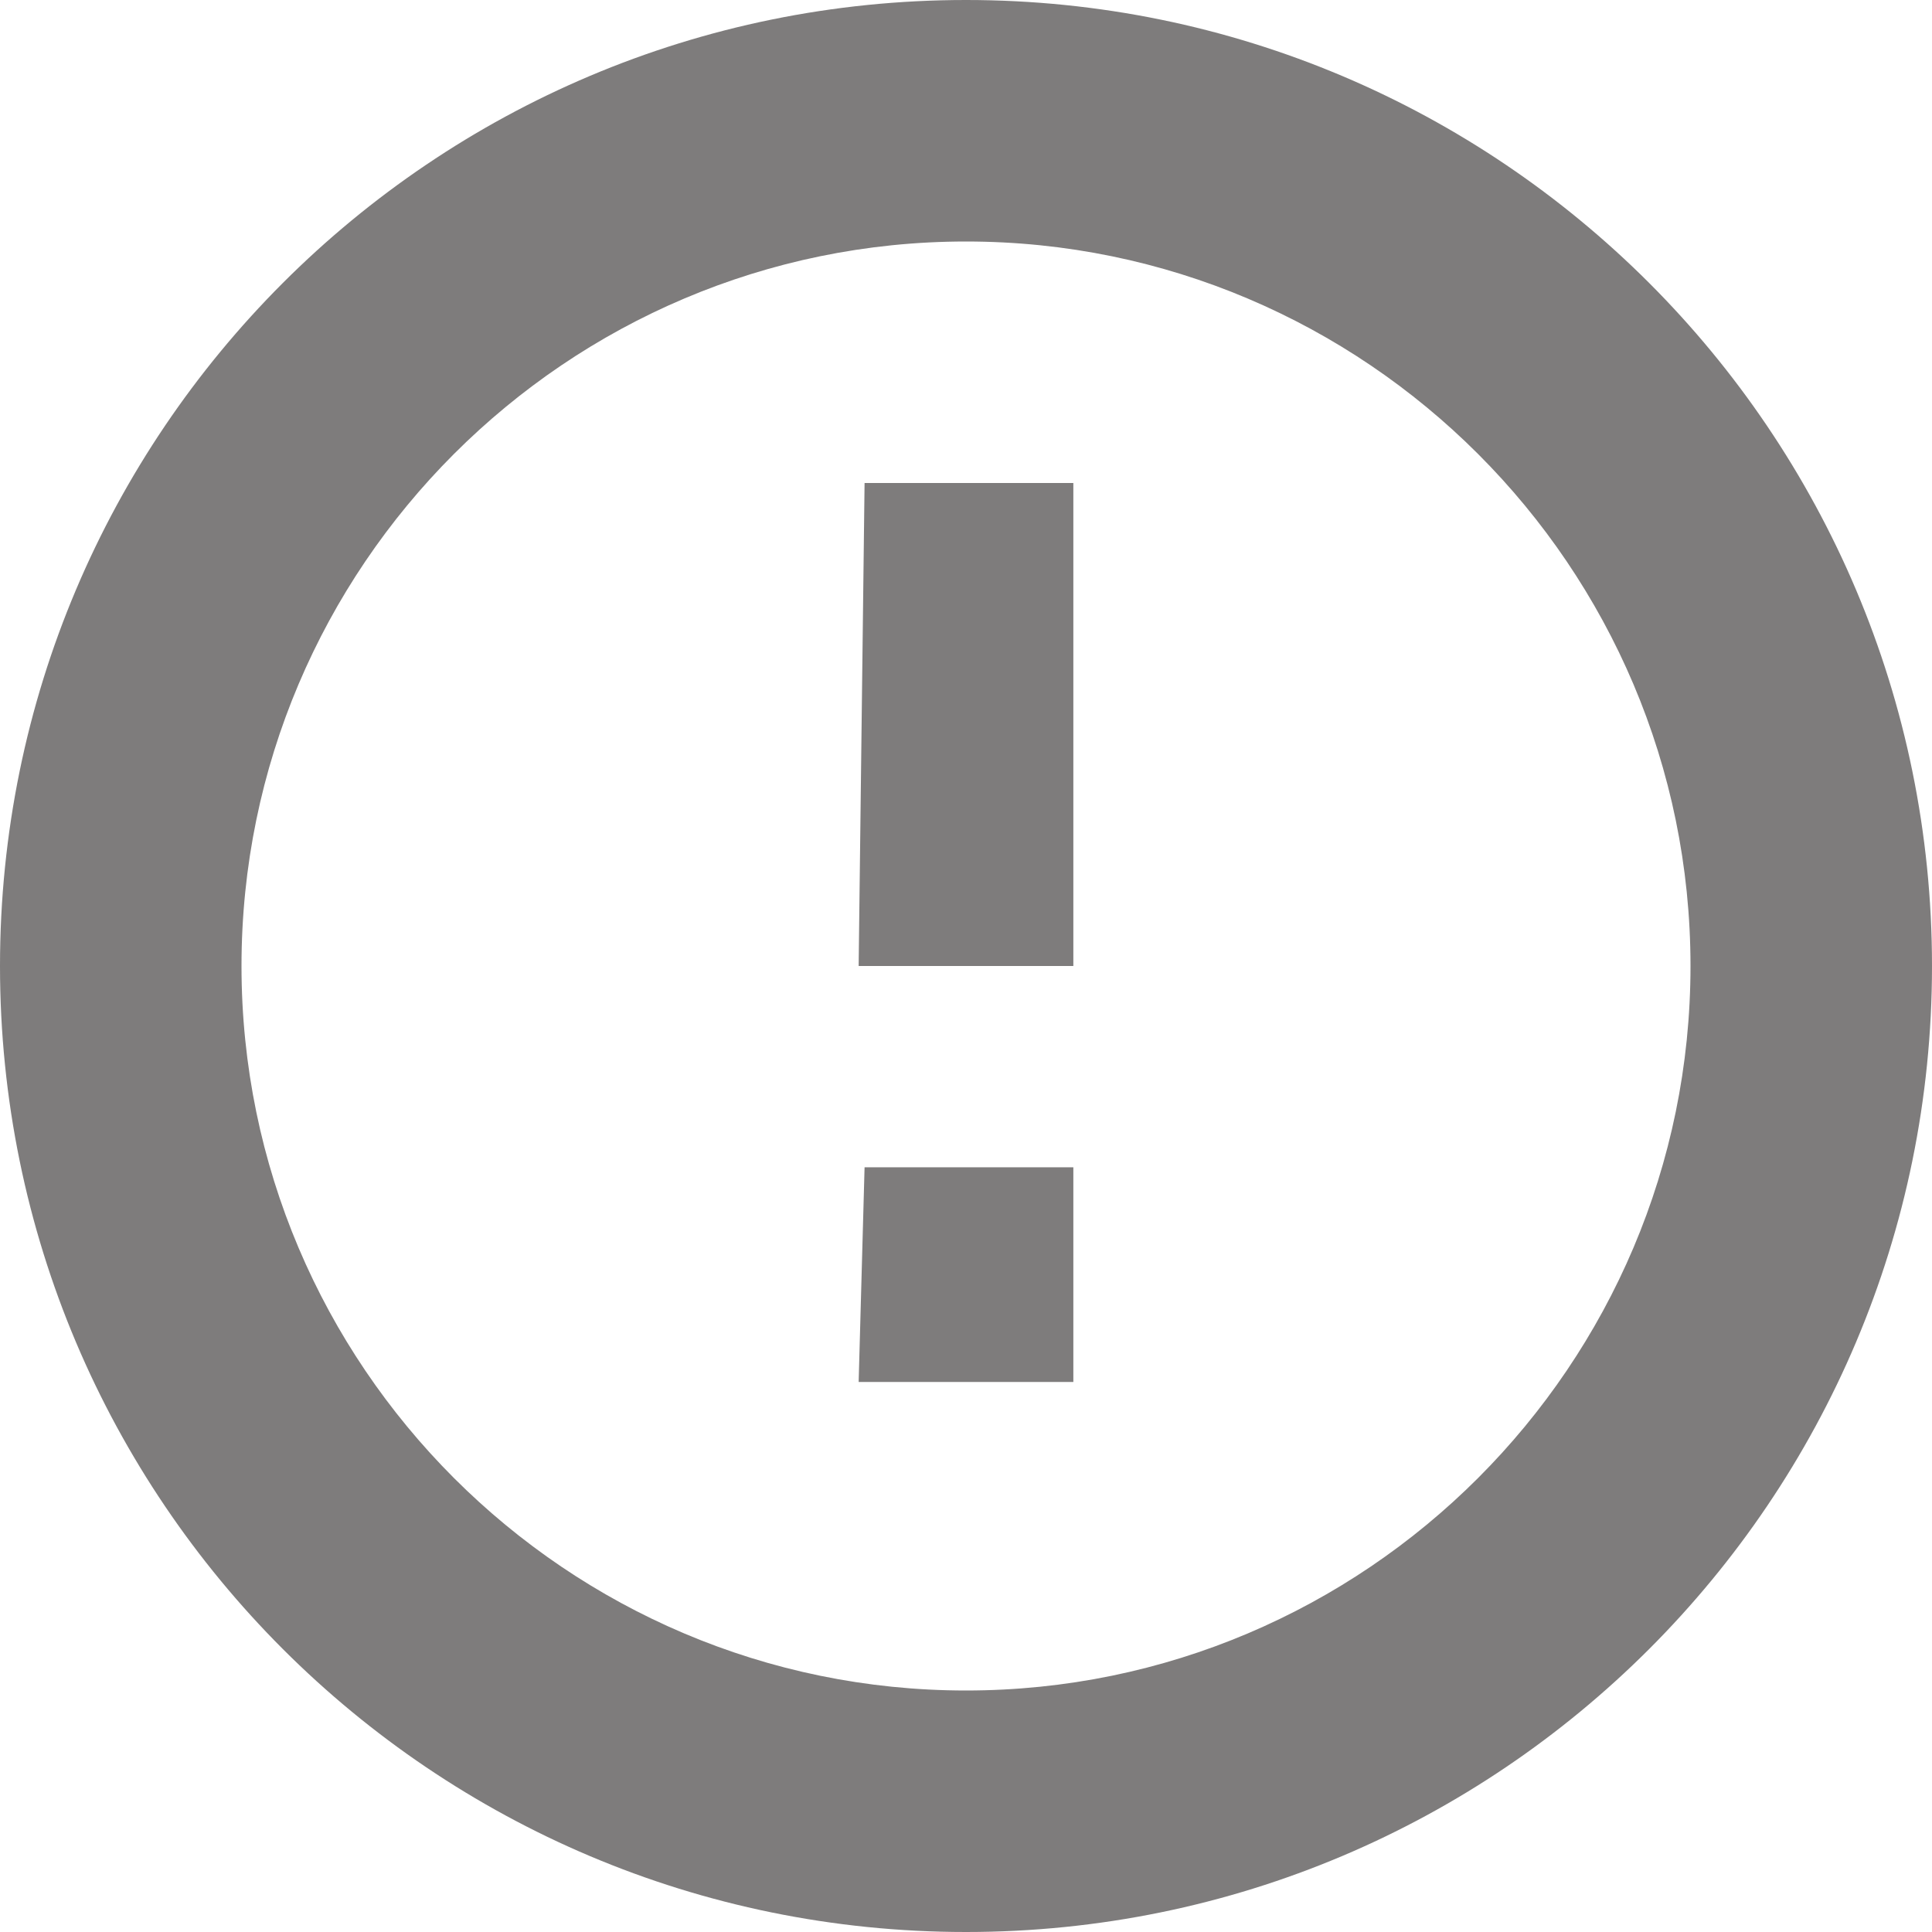
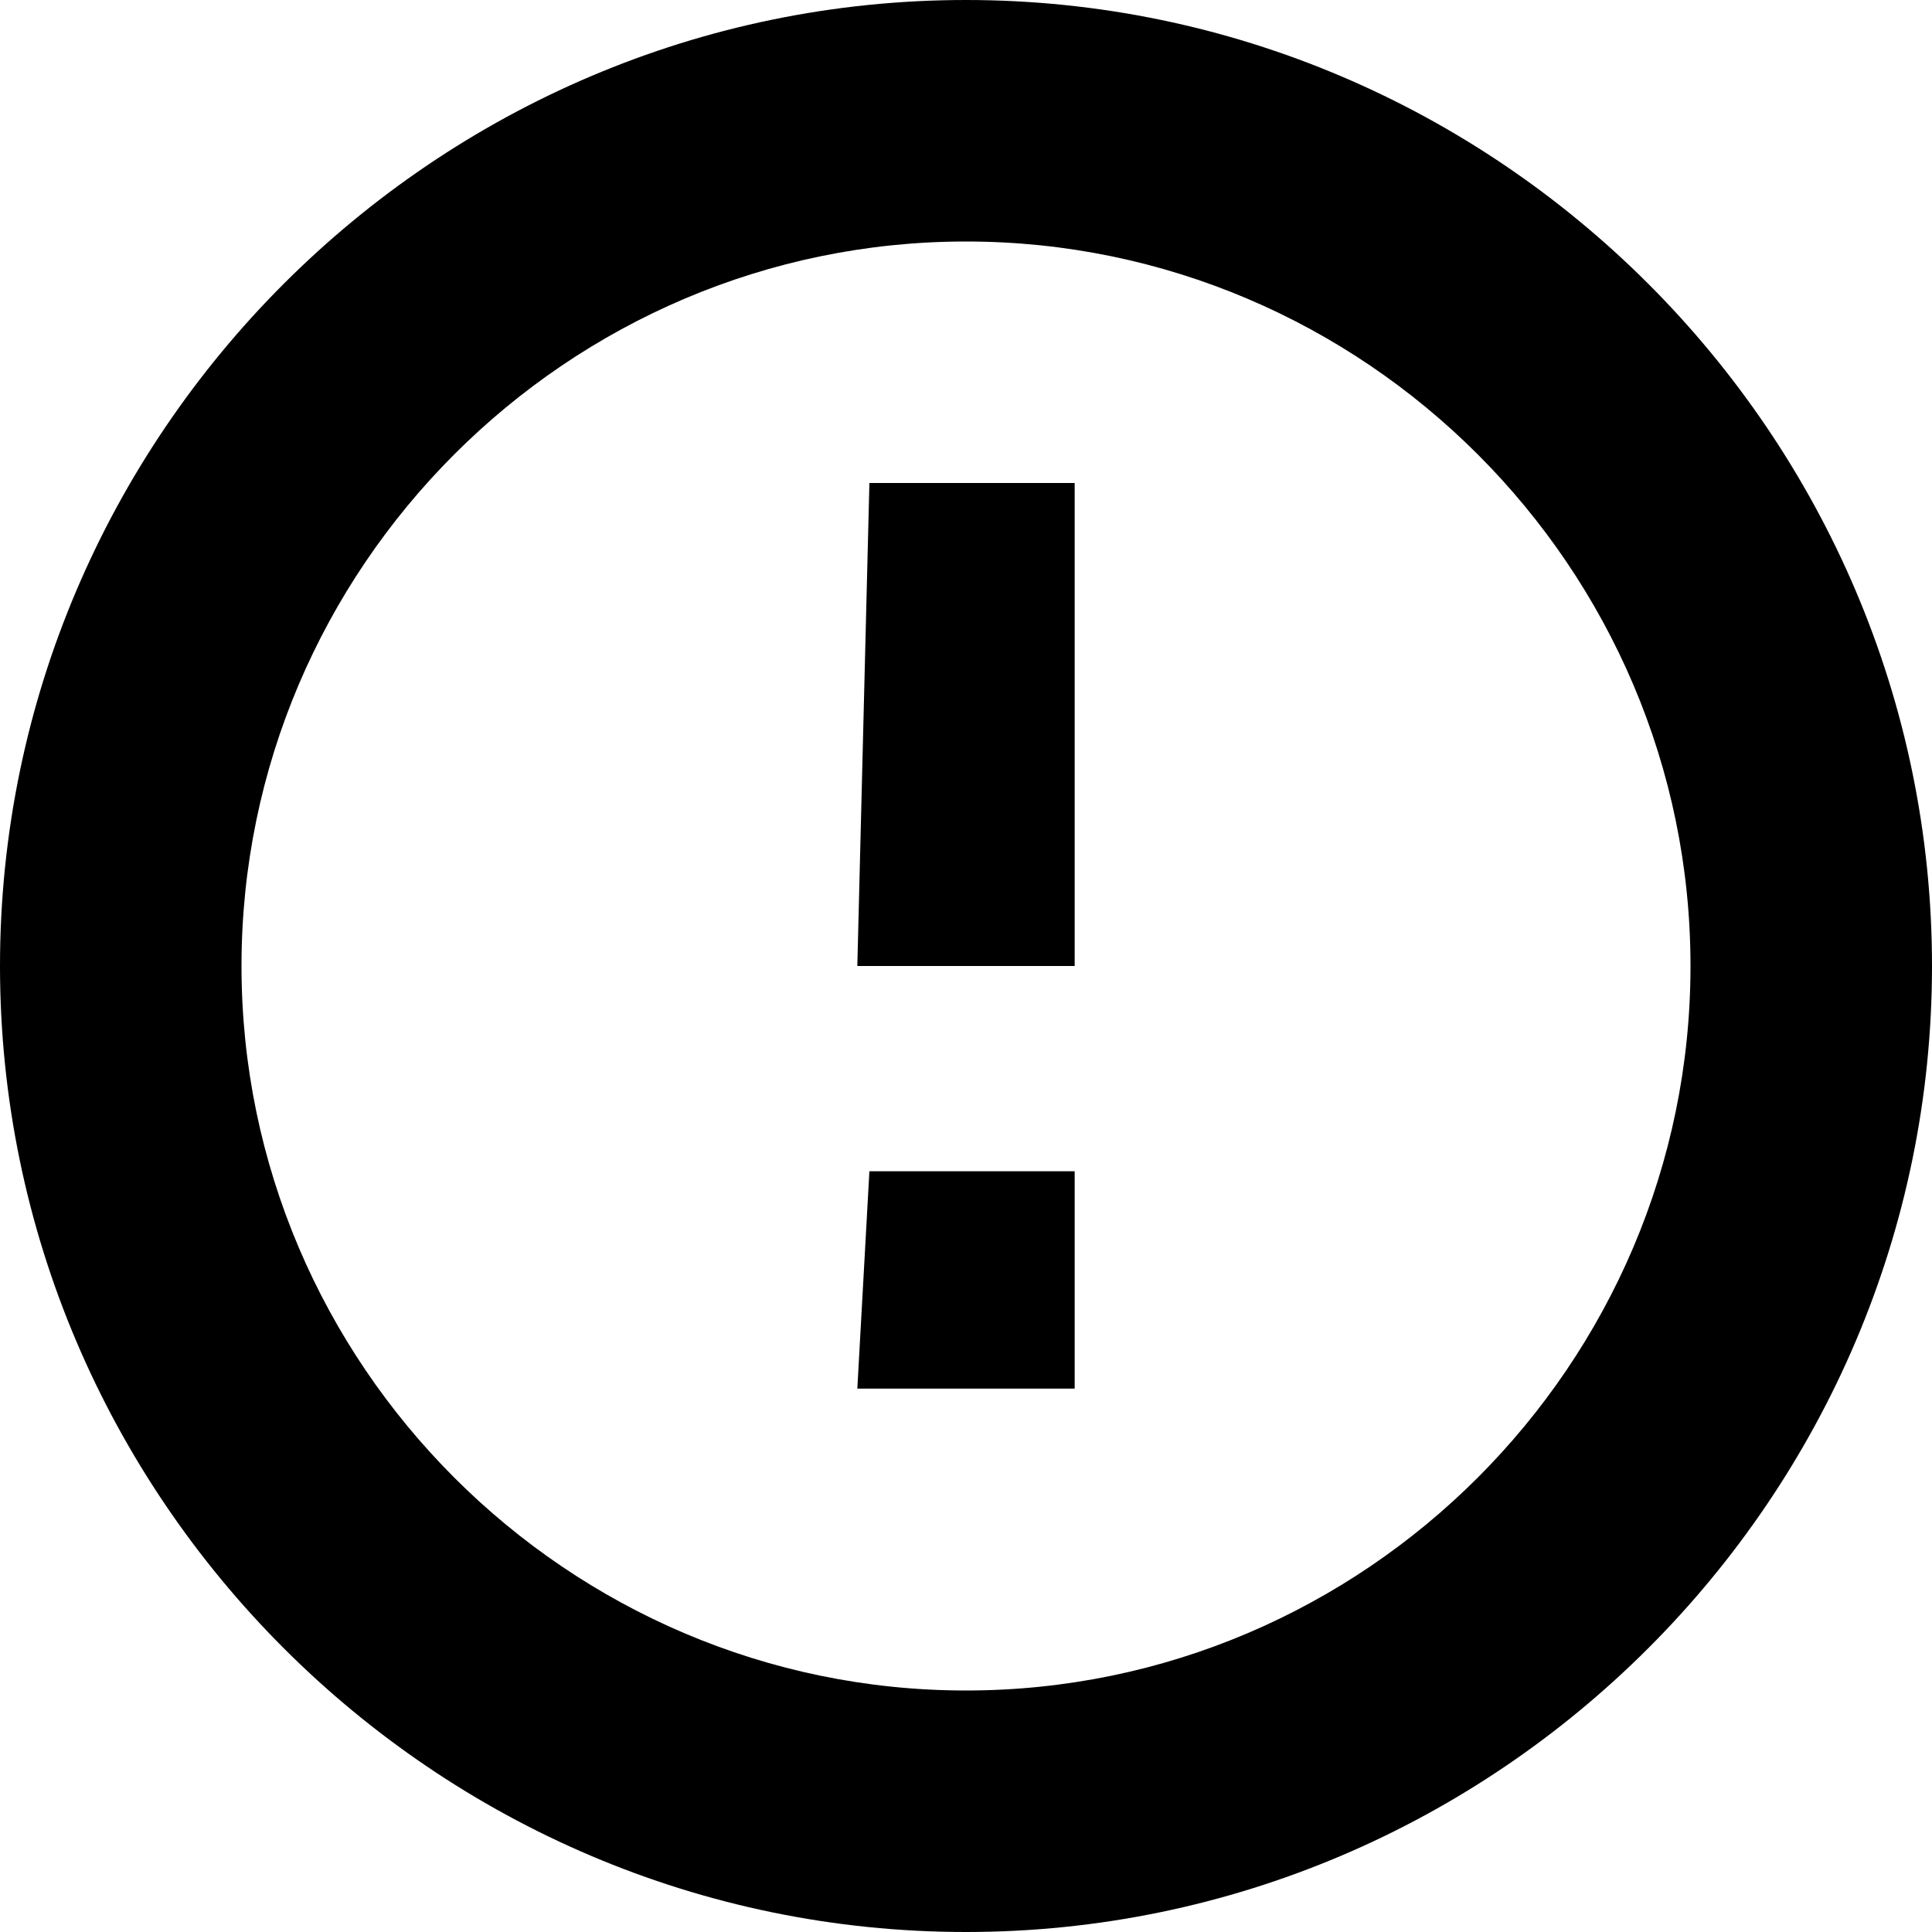
- <svg xmlns="http://www.w3.org/2000/svg" width="16px" height="16px" viewBox="0 0 16 16" version="1.1">
-   <defs />
-   <g id="Page-1" stroke="none" stroke-width="1" fill="none" fill-rule="evenodd">
-     <g id="Group" fill="#7E7C7C">
-       <path d="M8,0 C3.581,0 0,3.581 0,8 C0,12.419 3.581,16 8,16 C12.419,16 16,12.419 16,8 C16,3.581 12.419,0 8,0 M8,2 C11.308,2 14,4.692 14,8 C14,11.308 11.308,14 8,14 C4.692,14 2,11.308 2,8 C2,4.692 4.692,2 8,2" id="Fill-1" />
-       <path d="M7.16,4 L8.889,4 L8.889,8 L7.111,8 L7.16,4 Z M7.16,9.667 L8.889,9.667 L8.889,11.445 L7.111,11.445 L7.16,9.667 Z" id="Combined-Shape" />
-     </g>
-   </g>
+ <svg xmlns="http://www.w3.org/2000/svg" viewBox="0 0 16 16" enable-background="new 0 0 16 16">
+   <path d="m8 0c-4.4 0-8 3.6-8 8s3.6 8 8 8 8-3.6 8-8-3.6-8-8-8m0 2c3.3 0 6 2.7 6 6s-2.7 6-6 6-6-2.7-6-6 2.7-6 6-6" />
+   <path d="m7.2 4h1.7v4h-1.8l.1-4m0 5.7h1.7v1.8h-1.8l.1-1.8" />
</svg>
